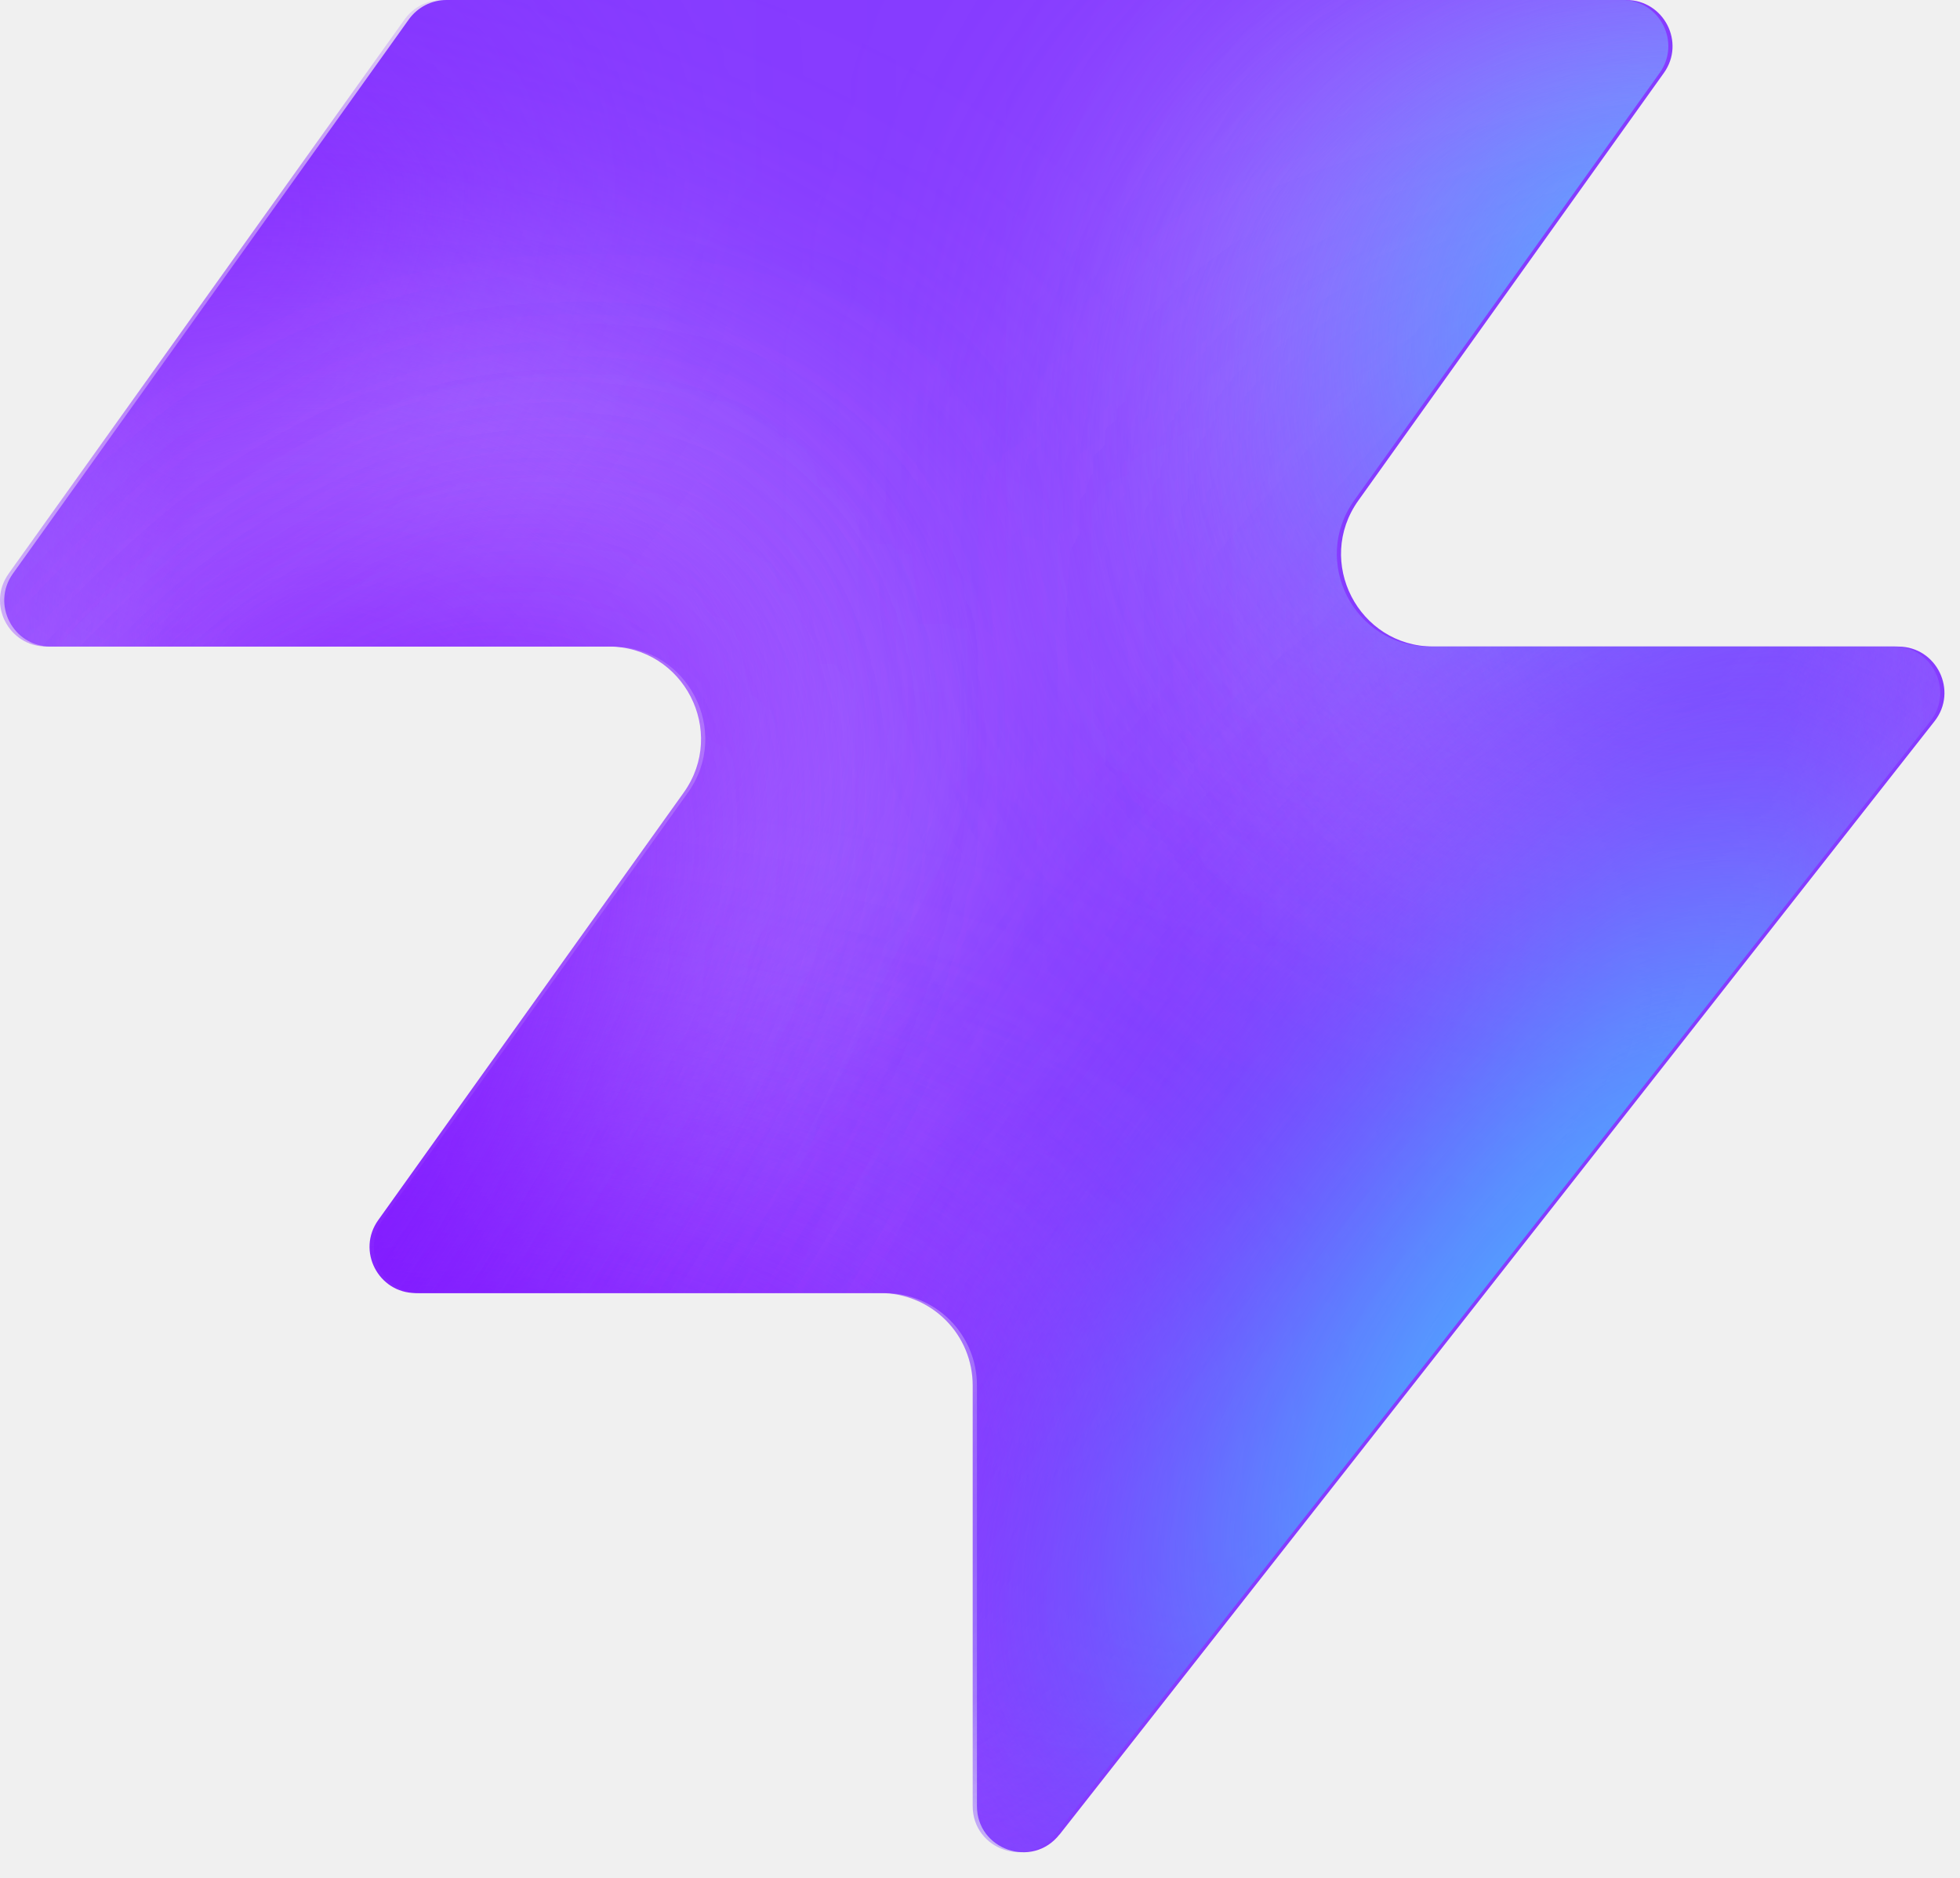
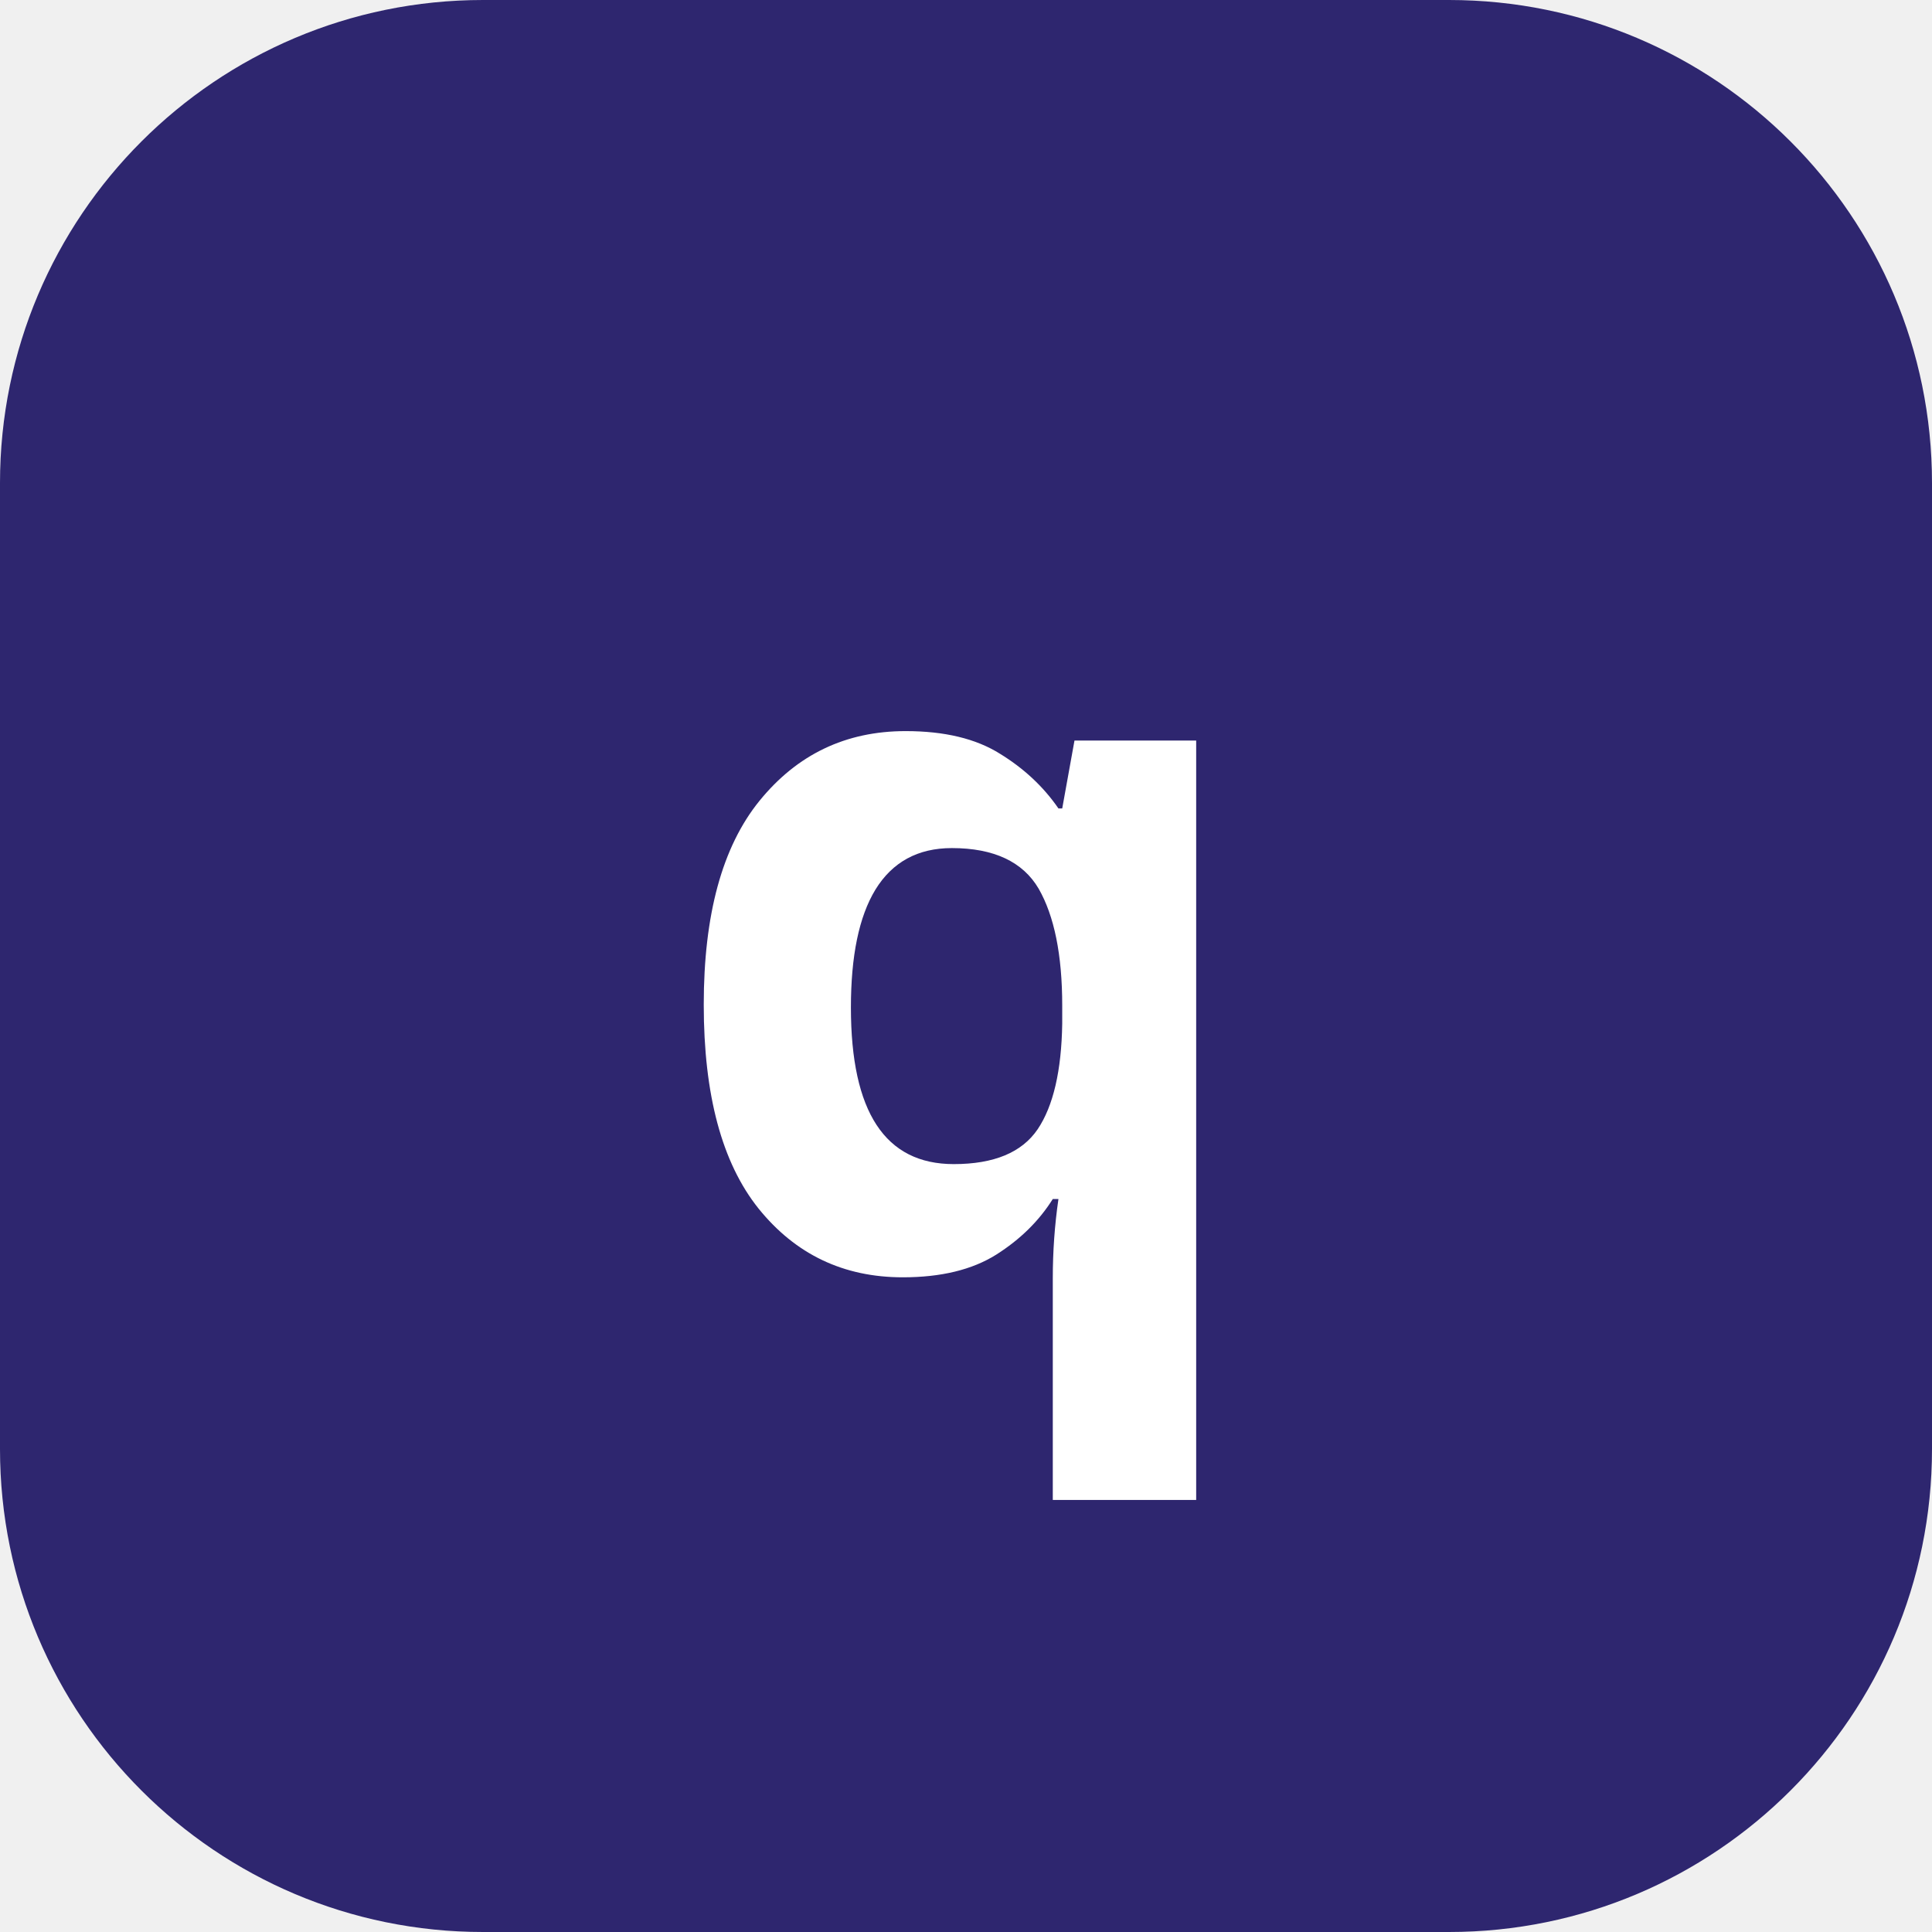
- <svg xmlns="http://www.w3.org/2000/svg" width="48" height="46" fill="none" viewBox="0 0 48 46">
-   <path fill="#863bff" d="M25.946 44.938c-.664.845-2.021.375-2.021-.698V33.937a2.26 2.26 0 0 0-2.262-2.262H10.287c-.92 0-1.456-1.04-.92-1.788l7.48-10.471c1.07-1.497 0-3.578-1.842-3.578H1.237c-.92 0-1.456-1.04-.92-1.788L10.013.474c.214-.297.556-.474.92-.474h28.894c.92 0 1.456 1.04.92 1.788l-7.48 10.471c-1.07 1.498 0 3.579 1.842 3.579h11.377c.943 0 1.473 1.088.89 1.83L25.947 44.94z" style="fill:#863bff;fill:color(display-p3 .525 .23 1);fill-opacity:1" />
-   <mask id="a" width="48" height="46" x="0" y="0" maskUnits="userSpaceOnUse" style="mask-type:alpha">
-     <path fill="#000" d="M25.842 44.938c-.664.844-2.021.375-2.021-.698V33.937a2.26 2.26 0 0 0-2.262-2.262H10.183c-.92 0-1.456-1.04-.92-1.788l7.48-10.471c1.07-1.498 0-3.579-1.842-3.579H1.133c-.92 0-1.456-1.04-.92-1.787L9.91.473c.214-.297.556-.474.92-.474h28.894c.92 0 1.456 1.04.92 1.788l-7.48 10.471c-1.07 1.498 0 3.578 1.842 3.578h11.377c.943 0 1.473 1.088.89 1.832L25.843 44.94z" style="fill:#000;fill-opacity:1" />
-   </mask>
-   <g mask="url(#a)">
-     <g filter="url(#b)">
-       <ellipse cx="5.508" cy="14.704" fill="#ede6ff" rx="5.508" ry="14.704" style="fill:#ede6ff;fill:color(display-p3 .927 .903 1);fill-opacity:1" transform="matrix(.00324 1 1 -.00324 -4.47 31.516)" />
-     </g>
-     <g filter="url(#c)">
-       <ellipse cx="10.399" cy="29.851" fill="#ede6ff" rx="10.399" ry="29.851" style="fill:#ede6ff;fill:color(display-p3 .927 .903 1);fill-opacity:1" transform="matrix(.00324 1 1 -.00324 -39.328 7.883)" />
-     </g>
-     <g filter="url(#d)">
-       <ellipse cx="5.508" cy="30.487" fill="#7e14ff" rx="5.508" ry="30.487" style="fill:#7e14ff;fill:color(display-p3 .492 .077 1);fill-opacity:1" transform="rotate(89.814 -25.913 -14.639)scale(1 -1)" />
-     </g>
-     <g filter="url(#e)">
-       <ellipse cx="5.508" cy="30.599" fill="#7e14ff" rx="5.508" ry="30.599" style="fill:#7e14ff;fill:color(display-p3 .492 .077 1);fill-opacity:1" transform="rotate(89.814 -32.644 -3.334)scale(1 -1)" />
-     </g>
-     <g filter="url(#f)">
-       <ellipse cx="5.508" cy="30.599" fill="#7e14ff" rx="5.508" ry="30.599" style="fill:#7e14ff;fill:color(display-p3 .492 .077 1);fill-opacity:1" transform="matrix(.00324 1 1 -.00324 -34.34 30.47)" />
-     </g>
-     <g filter="url(#g)">
-       <ellipse cx="14.072" cy="22.078" fill="#ede6ff" rx="14.072" ry="22.078" style="fill:#ede6ff;fill:color(display-p3 .927 .903 1);fill-opacity:1" transform="rotate(93.35 24.506 48.493)scale(-1 1)" />
-     </g>
-     <g filter="url(#h)">
-       <ellipse cx="3.47" cy="21.501" fill="#7e14ff" rx="3.47" ry="21.501" style="fill:#7e14ff;fill:color(display-p3 .492 .077 1);fill-opacity:1" transform="rotate(89.009 28.708 47.59)scale(-1 1)" />
-     </g>
-     <g filter="url(#i)">
-       <ellipse cx="3.47" cy="21.501" fill="#7e14ff" rx="3.47" ry="21.501" style="fill:#7e14ff;fill:color(display-p3 .492 .077 1);fill-opacity:1" transform="rotate(89.009 28.708 47.59)scale(-1 1)" />
-     </g>
-     <g filter="url(#j)">
-       <ellipse cx=".387" cy="8.972" fill="#7e14ff" rx="4.407" ry="29.108" style="fill:#7e14ff;fill:color(display-p3 .492 .077 1);fill-opacity:1" transform="rotate(39.51 .387 8.972)" />
-     </g>
-     <g filter="url(#k)">
-       <ellipse cx="47.523" cy="-6.092" fill="#7e14ff" rx="4.407" ry="29.108" style="fill:#7e14ff;fill:color(display-p3 .492 .077 1);fill-opacity:1" transform="rotate(37.892 47.523 -6.092)" />
-     </g>
-     <g filter="url(#l)">
-       <ellipse cx="41.412" cy="6.333" fill="#47bfff" rx="5.971" ry="9.665" style="fill:#47bfff;fill:color(display-p3 .28 .748 1);fill-opacity:1" transform="rotate(37.892 41.412 6.333)" />
-     </g>
-     <g filter="url(#m)">
-       <ellipse cx="-1.879" cy="38.332" fill="#7e14ff" rx="4.407" ry="29.108" style="fill:#7e14ff;fill:color(display-p3 .492 .077 1);fill-opacity:1" transform="rotate(37.892 -1.88 38.332)" />
-     </g>
-     <g filter="url(#n)">
-       <ellipse cx="-1.879" cy="38.332" fill="#7e14ff" rx="4.407" ry="29.108" style="fill:#7e14ff;fill:color(display-p3 .492 .077 1);fill-opacity:1" transform="rotate(37.892 -1.88 38.332)" />
-     </g>
-     <g filter="url(#o)">
-       <ellipse cx="35.651" cy="29.907" fill="#7e14ff" rx="4.407" ry="29.108" style="fill:#7e14ff;fill:color(display-p3 .492 .077 1);fill-opacity:1" transform="rotate(37.892 35.651 29.907)" />
-     </g>
-     <g filter="url(#p)">
-       <ellipse cx="38.418" cy="32.4" fill="#47bfff" rx="5.971" ry="15.297" style="fill:#47bfff;fill:color(display-p3 .28 .748 1);fill-opacity:1" transform="rotate(37.892 38.418 32.4)" />
-     </g>
-   </g>
-   <defs>
-     <filter id="b" width="60.045" height="41.654" x="-19.77" y="16.149" color-interpolation-filters="sRGB" filterUnits="userSpaceOnUse">
-       <feFlood flood-opacity="0" result="BackgroundImageFix" />
-       <feBlend in="SourceGraphic" in2="BackgroundImageFix" result="shape" />
-       <feGaussianBlur result="effect1_foregroundBlur_2002_17158" stdDeviation="7.659" />
-     </filter>
-     <filter id="c" width="90.34" height="51.437" x="-54.613" y="-7.533" color-interpolation-filters="sRGB" filterUnits="userSpaceOnUse">
-       <feFlood flood-opacity="0" result="BackgroundImageFix" />
-       <feBlend in="SourceGraphic" in2="BackgroundImageFix" result="shape" />
-       <feGaussianBlur result="effect1_foregroundBlur_2002_17158" stdDeviation="7.659" />
-     </filter>
-     <filter id="d" width="79.355" height="29.4" x="-49.64" y="2.03" color-interpolation-filters="sRGB" filterUnits="userSpaceOnUse">
-       <feFlood flood-opacity="0" result="BackgroundImageFix" />
-       <feBlend in="SourceGraphic" in2="BackgroundImageFix" result="shape" />
-       <feGaussianBlur result="effect1_foregroundBlur_2002_17158" stdDeviation="4.596" />
-     </filter>
-     <filter id="e" width="79.579" height="29.4" x="-45.045" y="20.029" color-interpolation-filters="sRGB" filterUnits="userSpaceOnUse">
-       <feFlood flood-opacity="0" result="BackgroundImageFix" />
-       <feBlend in="SourceGraphic" in2="BackgroundImageFix" result="shape" />
-       <feGaussianBlur result="effect1_foregroundBlur_2002_17158" stdDeviation="4.596" />
-     </filter>
-     <filter id="f" width="79.579" height="29.4" x="-43.513" y="21.178" color-interpolation-filters="sRGB" filterUnits="userSpaceOnUse">
-       <feFlood flood-opacity="0" result="BackgroundImageFix" />
-       <feBlend in="SourceGraphic" in2="BackgroundImageFix" result="shape" />
-       <feGaussianBlur result="effect1_foregroundBlur_2002_17158" stdDeviation="4.596" />
-     </filter>
-     <filter id="g" width="74.749" height="58.852" x="15.756" y="-17.901" color-interpolation-filters="sRGB" filterUnits="userSpaceOnUse">
-       <feFlood flood-opacity="0" result="BackgroundImageFix" />
-       <feBlend in="SourceGraphic" in2="BackgroundImageFix" result="shape" />
-       <feGaussianBlur result="effect1_foregroundBlur_2002_17158" stdDeviation="7.659" />
-     </filter>
-     <filter id="h" width="61.377" height="25.362" x="23.548" y="2.284" color-interpolation-filters="sRGB" filterUnits="userSpaceOnUse">
-       <feFlood flood-opacity="0" result="BackgroundImageFix" />
-       <feBlend in="SourceGraphic" in2="BackgroundImageFix" result="shape" />
-       <feGaussianBlur result="effect1_foregroundBlur_2002_17158" stdDeviation="4.596" />
-     </filter>
-     <filter id="i" width="61.377" height="25.362" x="23.548" y="2.284" color-interpolation-filters="sRGB" filterUnits="userSpaceOnUse">
-       <feFlood flood-opacity="0" result="BackgroundImageFix" />
-       <feBlend in="SourceGraphic" in2="BackgroundImageFix" result="shape" />
-       <feGaussianBlur result="effect1_foregroundBlur_2002_17158" stdDeviation="4.596" />
-     </filter>
-     <filter id="j" width="56.045" height="63.649" x="-27.636" y="-22.853" color-interpolation-filters="sRGB" filterUnits="userSpaceOnUse">
-       <feFlood flood-opacity="0" result="BackgroundImageFix" />
-       <feBlend in="SourceGraphic" in2="BackgroundImageFix" result="shape" />
-       <feGaussianBlur result="effect1_foregroundBlur_2002_17158" stdDeviation="4.596" />
-     </filter>
-     <filter id="k" width="54.814" height="64.646" x="20.116" y="-38.415" color-interpolation-filters="sRGB" filterUnits="userSpaceOnUse">
-       <feFlood flood-opacity="0" result="BackgroundImageFix" />
-       <feBlend in="SourceGraphic" in2="BackgroundImageFix" result="shape" />
-       <feGaussianBlur result="effect1_foregroundBlur_2002_17158" stdDeviation="4.596" />
-     </filter>
-     <filter id="l" width="33.541" height="35.313" x="24.641" y="-11.323" color-interpolation-filters="sRGB" filterUnits="userSpaceOnUse">
-       <feFlood flood-opacity="0" result="BackgroundImageFix" />
-       <feBlend in="SourceGraphic" in2="BackgroundImageFix" result="shape" />
-       <feGaussianBlur result="effect1_foregroundBlur_2002_17158" stdDeviation="4.596" />
-     </filter>
-     <filter id="m" width="54.814" height="64.646" x="-29.286" y="6.009" color-interpolation-filters="sRGB" filterUnits="userSpaceOnUse">
-       <feFlood flood-opacity="0" result="BackgroundImageFix" />
-       <feBlend in="SourceGraphic" in2="BackgroundImageFix" result="shape" />
-       <feGaussianBlur result="effect1_foregroundBlur_2002_17158" stdDeviation="4.596" />
-     </filter>
-     <filter id="n" width="54.814" height="64.646" x="-29.286" y="6.009" color-interpolation-filters="sRGB" filterUnits="userSpaceOnUse">
-       <feFlood flood-opacity="0" result="BackgroundImageFix" />
-       <feBlend in="SourceGraphic" in2="BackgroundImageFix" result="shape" />
-       <feGaussianBlur result="effect1_foregroundBlur_2002_17158" stdDeviation="4.596" />
-     </filter>
-     <filter id="o" width="54.814" height="64.646" x="8.244" y="-2.416" color-interpolation-filters="sRGB" filterUnits="userSpaceOnUse">
-       <feFlood flood-opacity="0" result="BackgroundImageFix" />
-       <feBlend in="SourceGraphic" in2="BackgroundImageFix" result="shape" />
-       <feGaussianBlur result="effect1_foregroundBlur_2002_17158" stdDeviation="4.596" />
-     </filter>
-     <filter id="p" width="39.409" height="43.623" x="18.713" y="10.588" color-interpolation-filters="sRGB" filterUnits="userSpaceOnUse">
-       <feFlood flood-opacity="0" result="BackgroundImageFix" />
-       <feBlend in="SourceGraphic" in2="BackgroundImageFix" result="shape" />
-       <feGaussianBlur result="effect1_foregroundBlur_2002_17158" stdDeviation="4.596" />
-     </filter>
-   </defs>
+ <svg xmlns="http://www.w3.org/2000/svg" viewBox="0 0 32 32">
+   <rect width="32" height="32" rx="8" fill="#2e266f" />
+   <text x="16" y="21" fill="#fff" font-family="system-ui,Segoe UI,sans-serif" font-size="16" font-weight="700" text-anchor="middle">q</text>
</svg>
